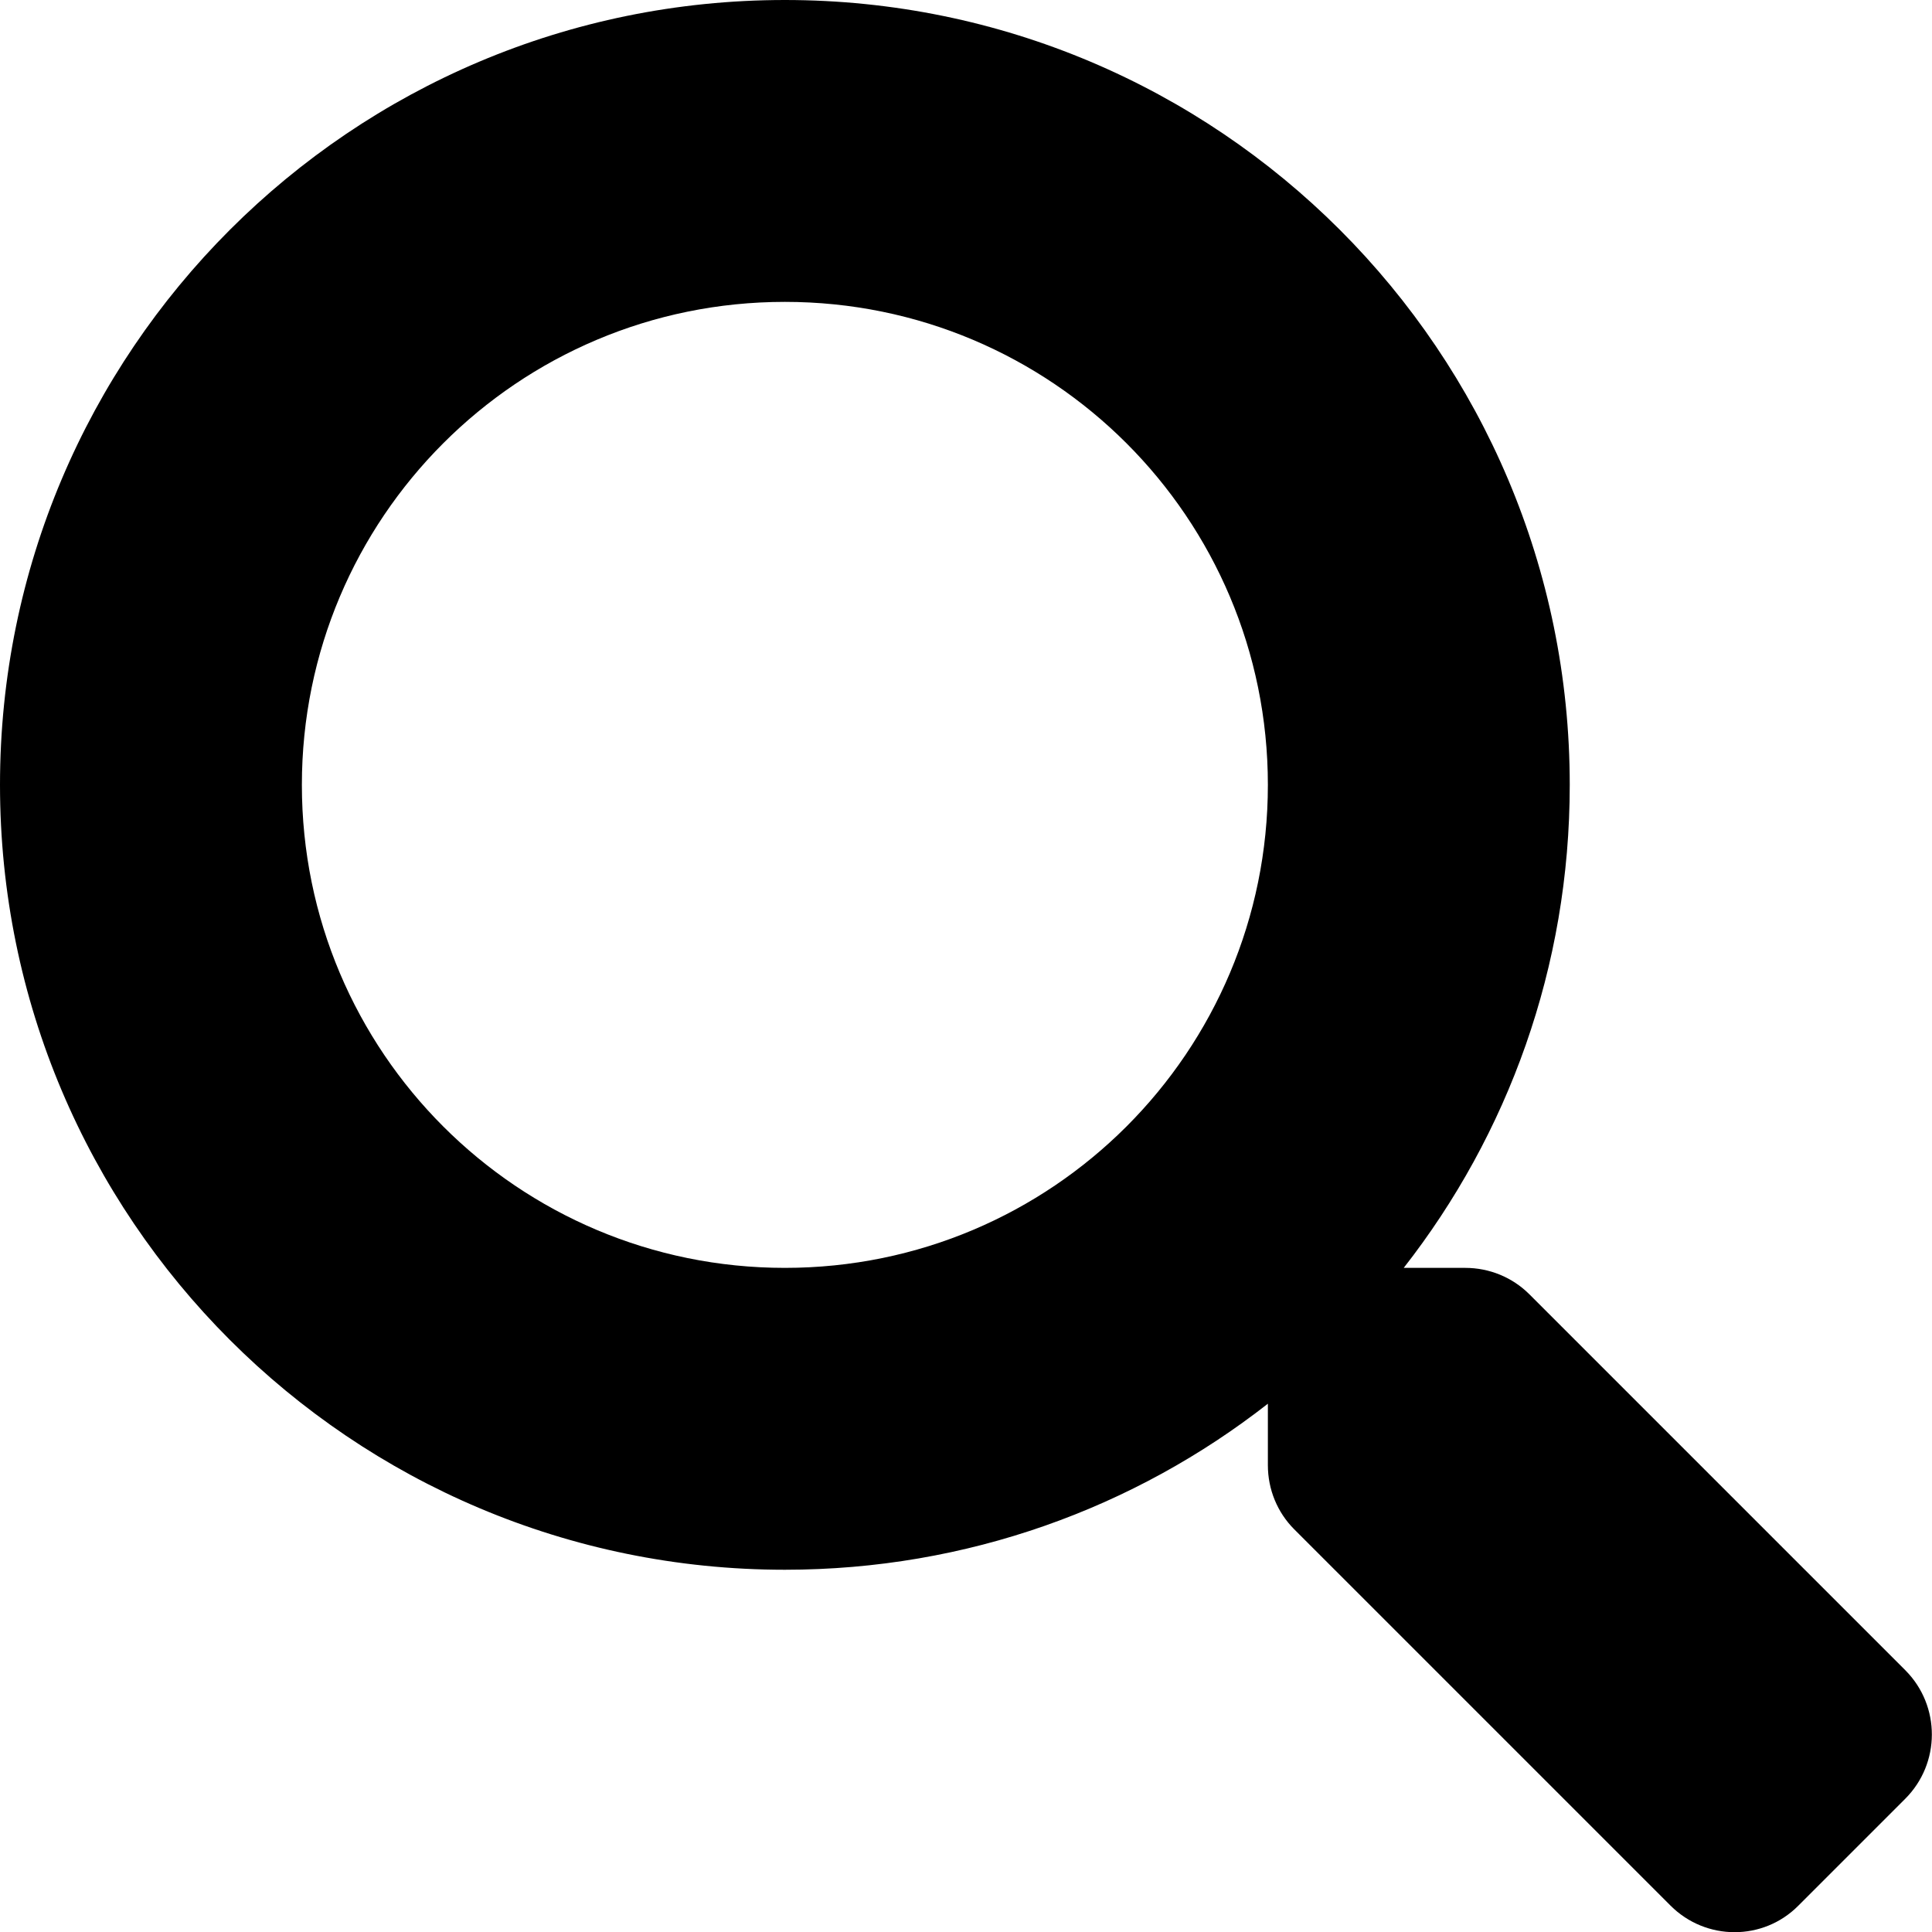
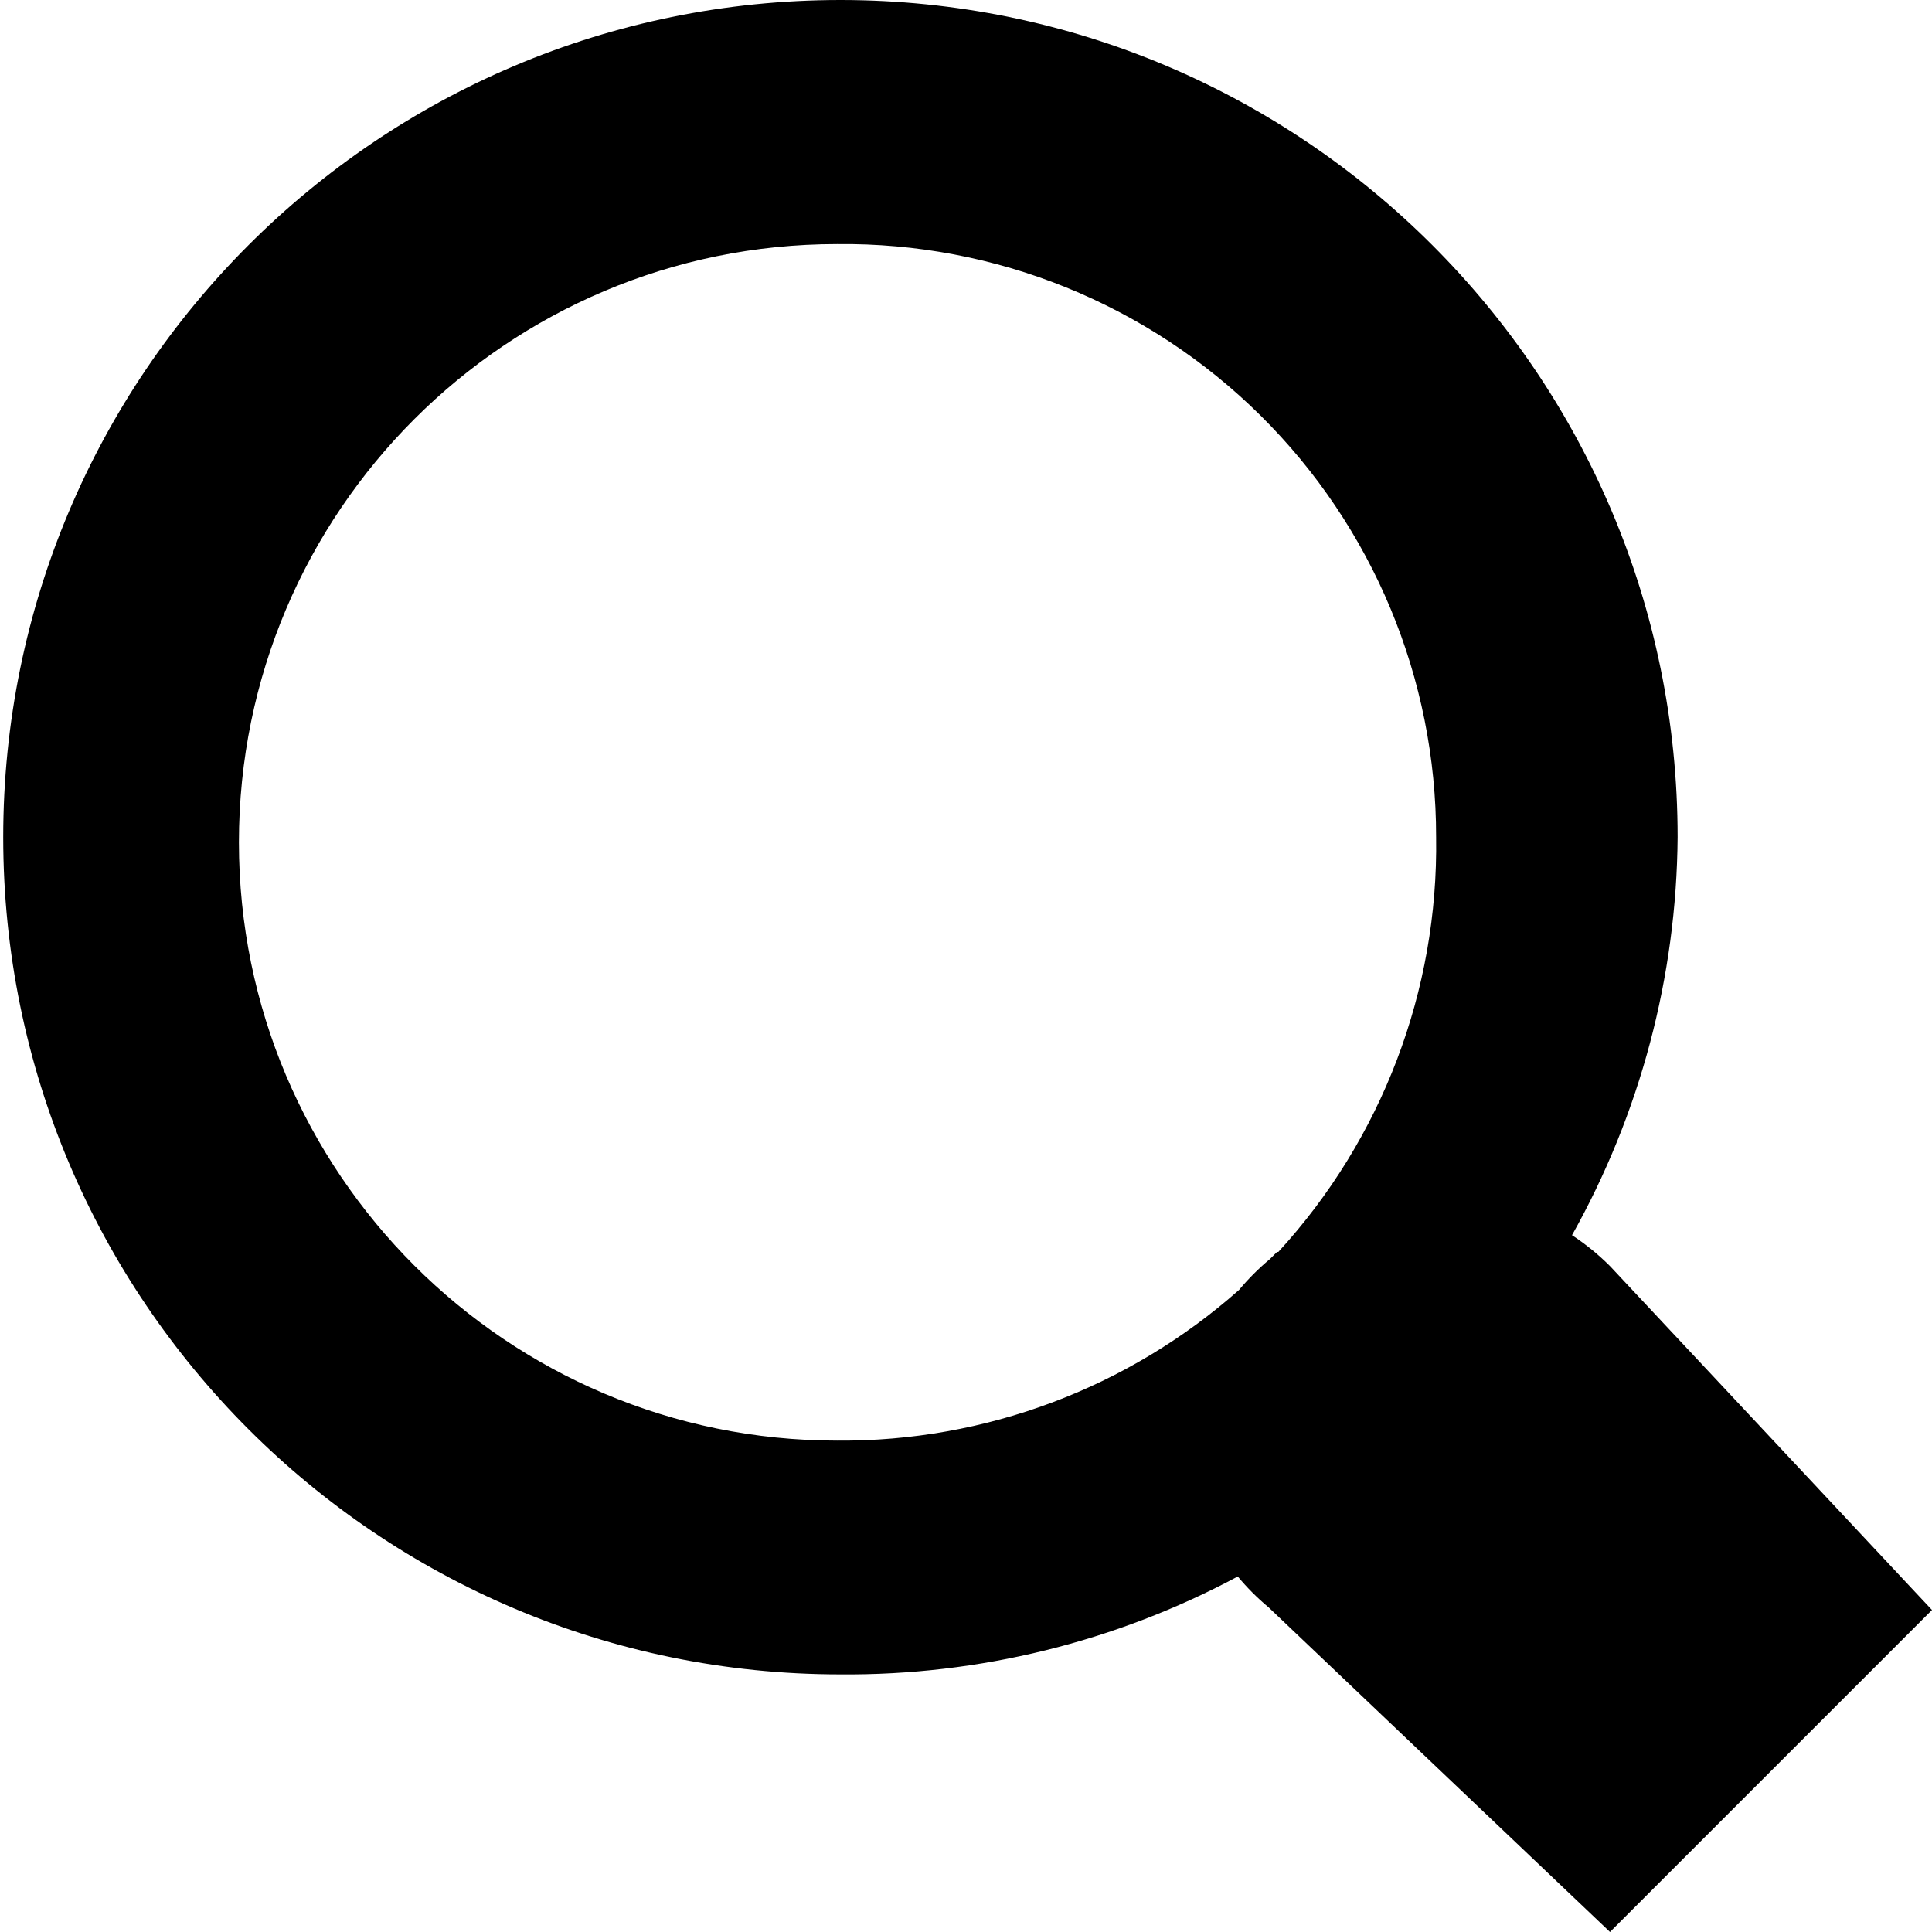
- <svg xmlns="http://www.w3.org/2000/svg" aria-hidden="true" role="img" viewBox="0 0 512 512">
-   <path d="M505 442.7L405.3 343c-4.5-4.5-10.6-7-17-7H372c27.6-35.3 44-79.7 44-128C416 93.1 322.9 0 208 0S0 93.1 0 208s93.1 208 208 208c48.3 0 92.7-16.4 128-44v16.3c0 6.4 2.5 12.5 7 17l99.7 99.7c9.4 9.4 24.6 9.4 33.9 0l28.3-28.3c9.4-9.4 9.4-24.6.1-34zM208 336c-70.7 0-128-57.2-128-128 0-70.7 57.2-128 128-128 70.7 0 128 57.2 128 128 0 70.7-57.2 128-128 128z" />
+ <svg xmlns="http://www.w3.org/2000/svg" id="Layer_1" data-name="Layer 1" viewBox="0 0 30 30">
+   <path d="M25,19.66a3.72,3.72,0,0,0-.59-.48A12.83,12.83,0,0,0,26.05,13a13,13,0,1,0-13,13,12.86,12.86,0,0,0,6.17-1.52,3.72,3.72,0,0,0,.48.48L25,30l5-5Zm-5.17-.22-.11.11a3.72,3.72,0,0,0-.48.48A9.3,9.3,0,0,1,13,22.37,9.29,9.29,0,0,1,13,3.79,9.2,9.2,0,0,1,22.3,13,9.32,9.32,0,0,1,19.85,19.44Z" />
</svg>
